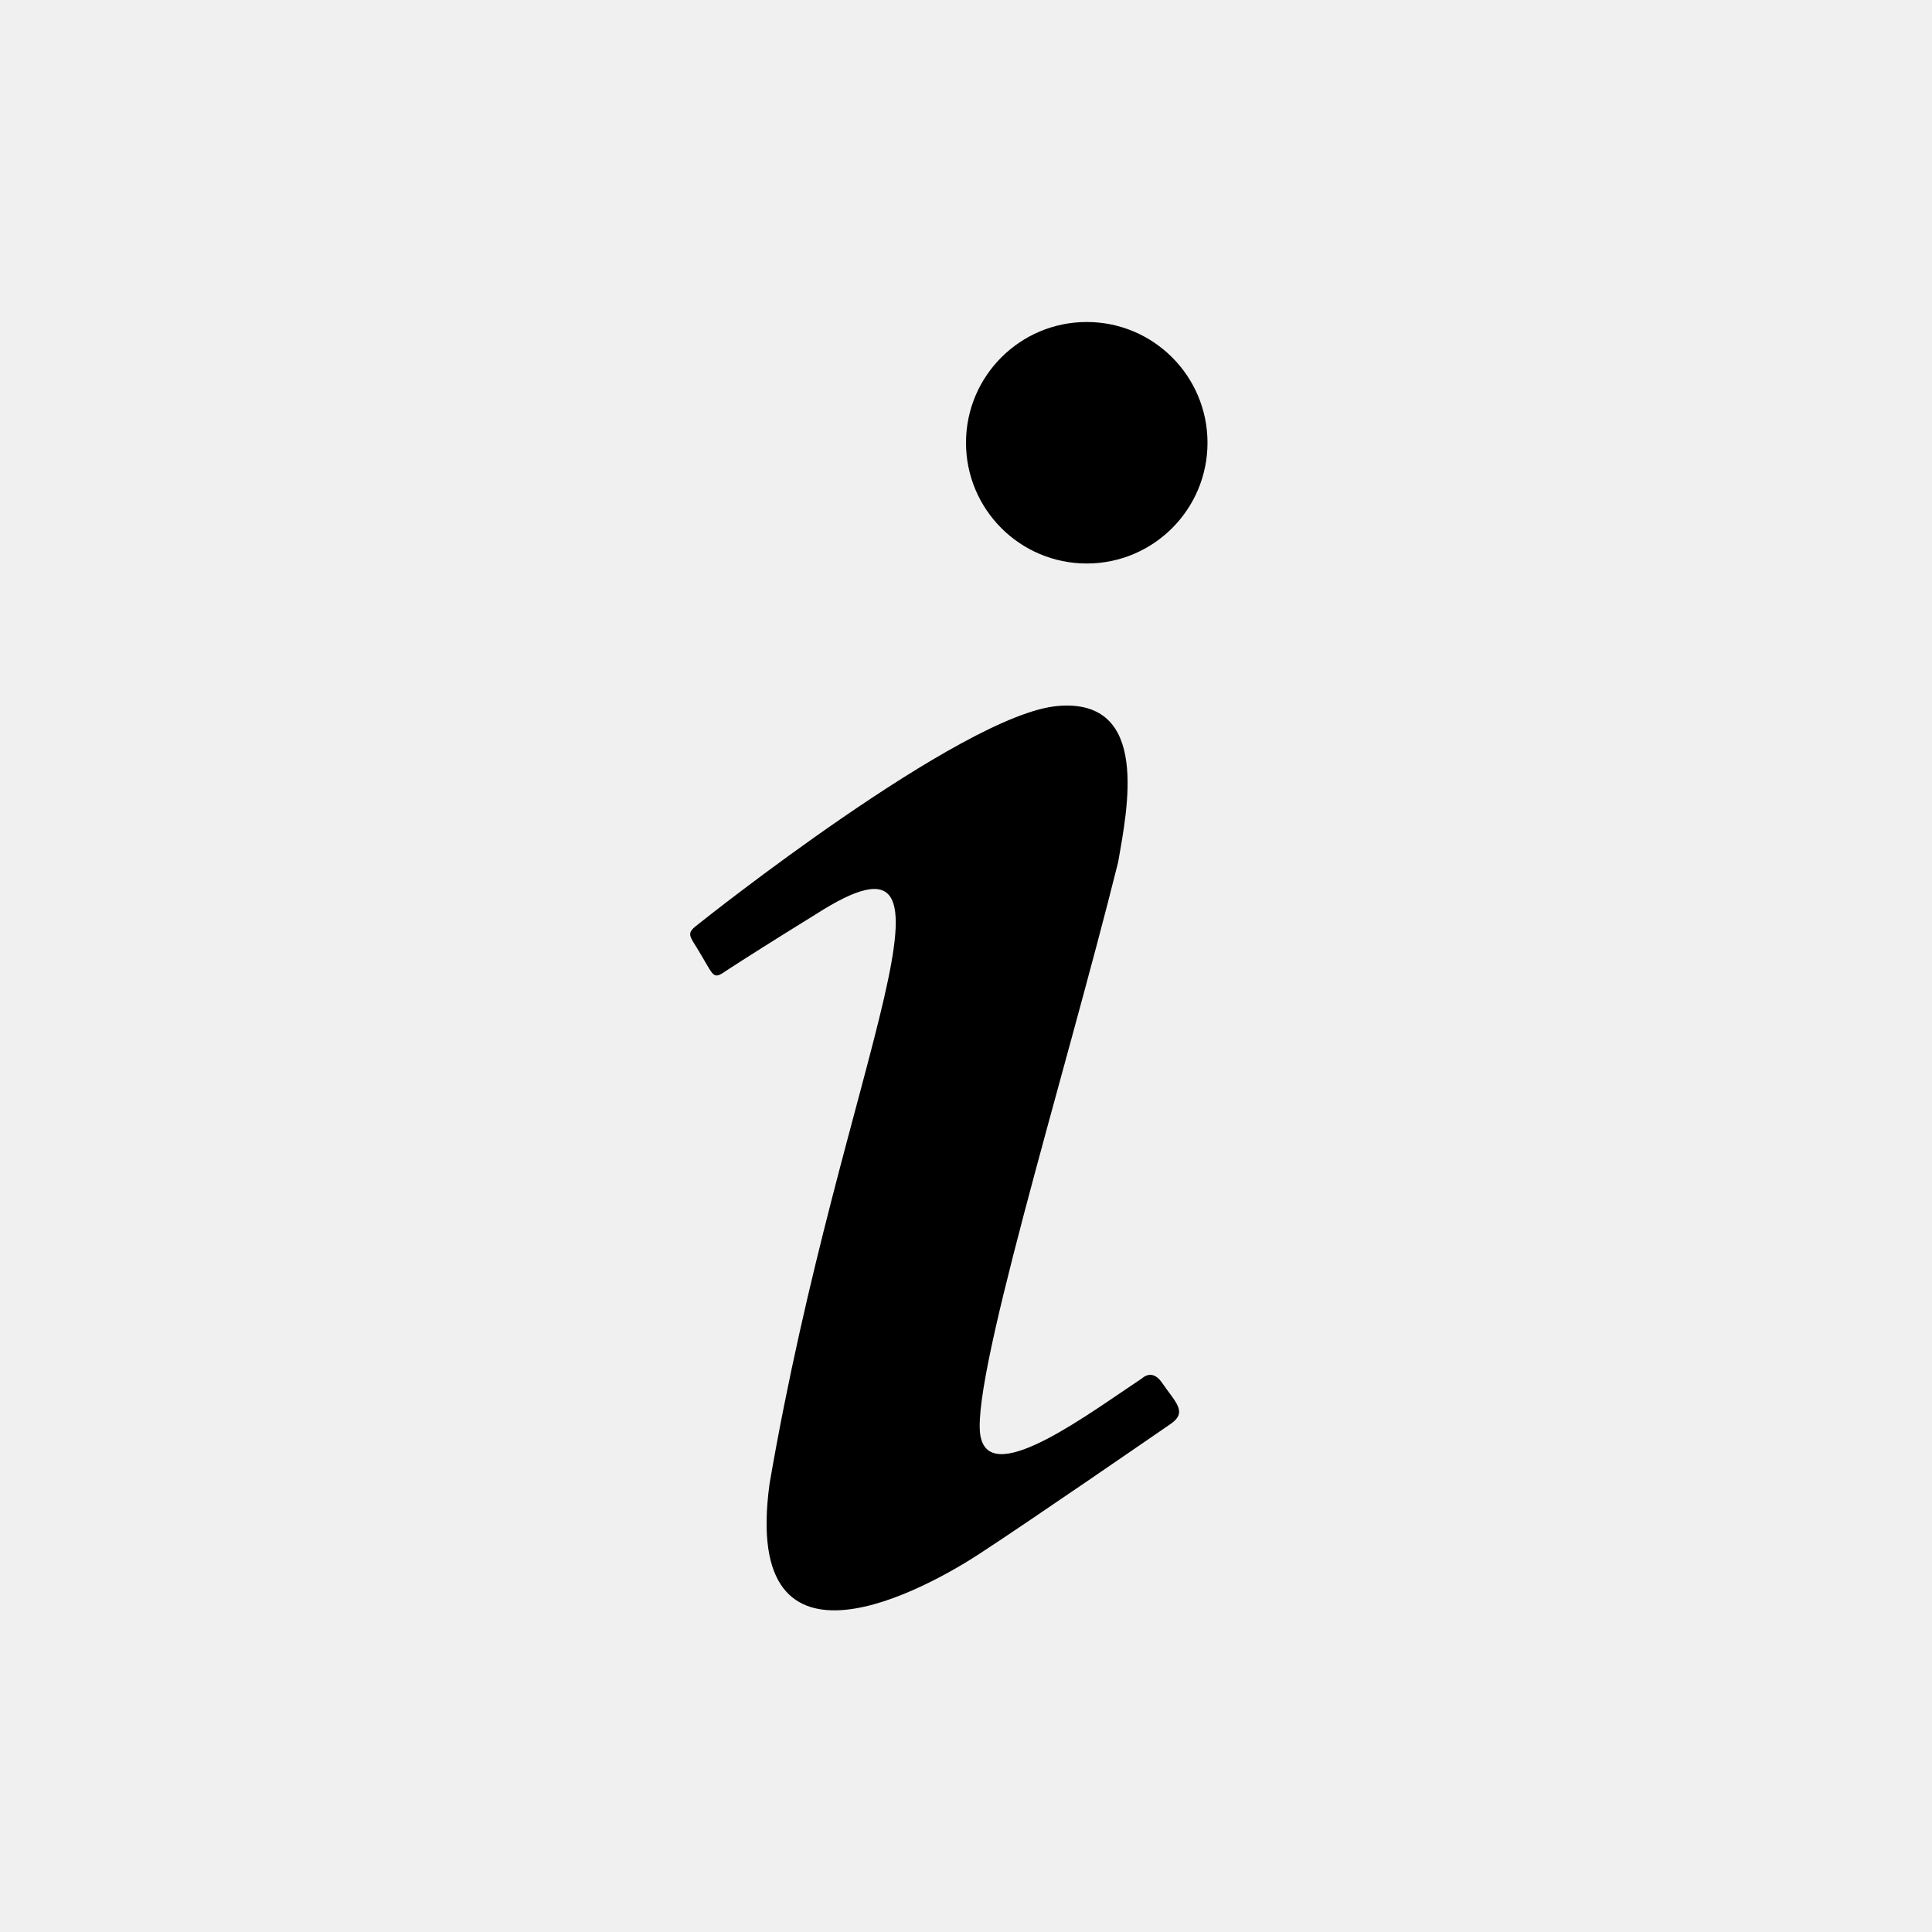
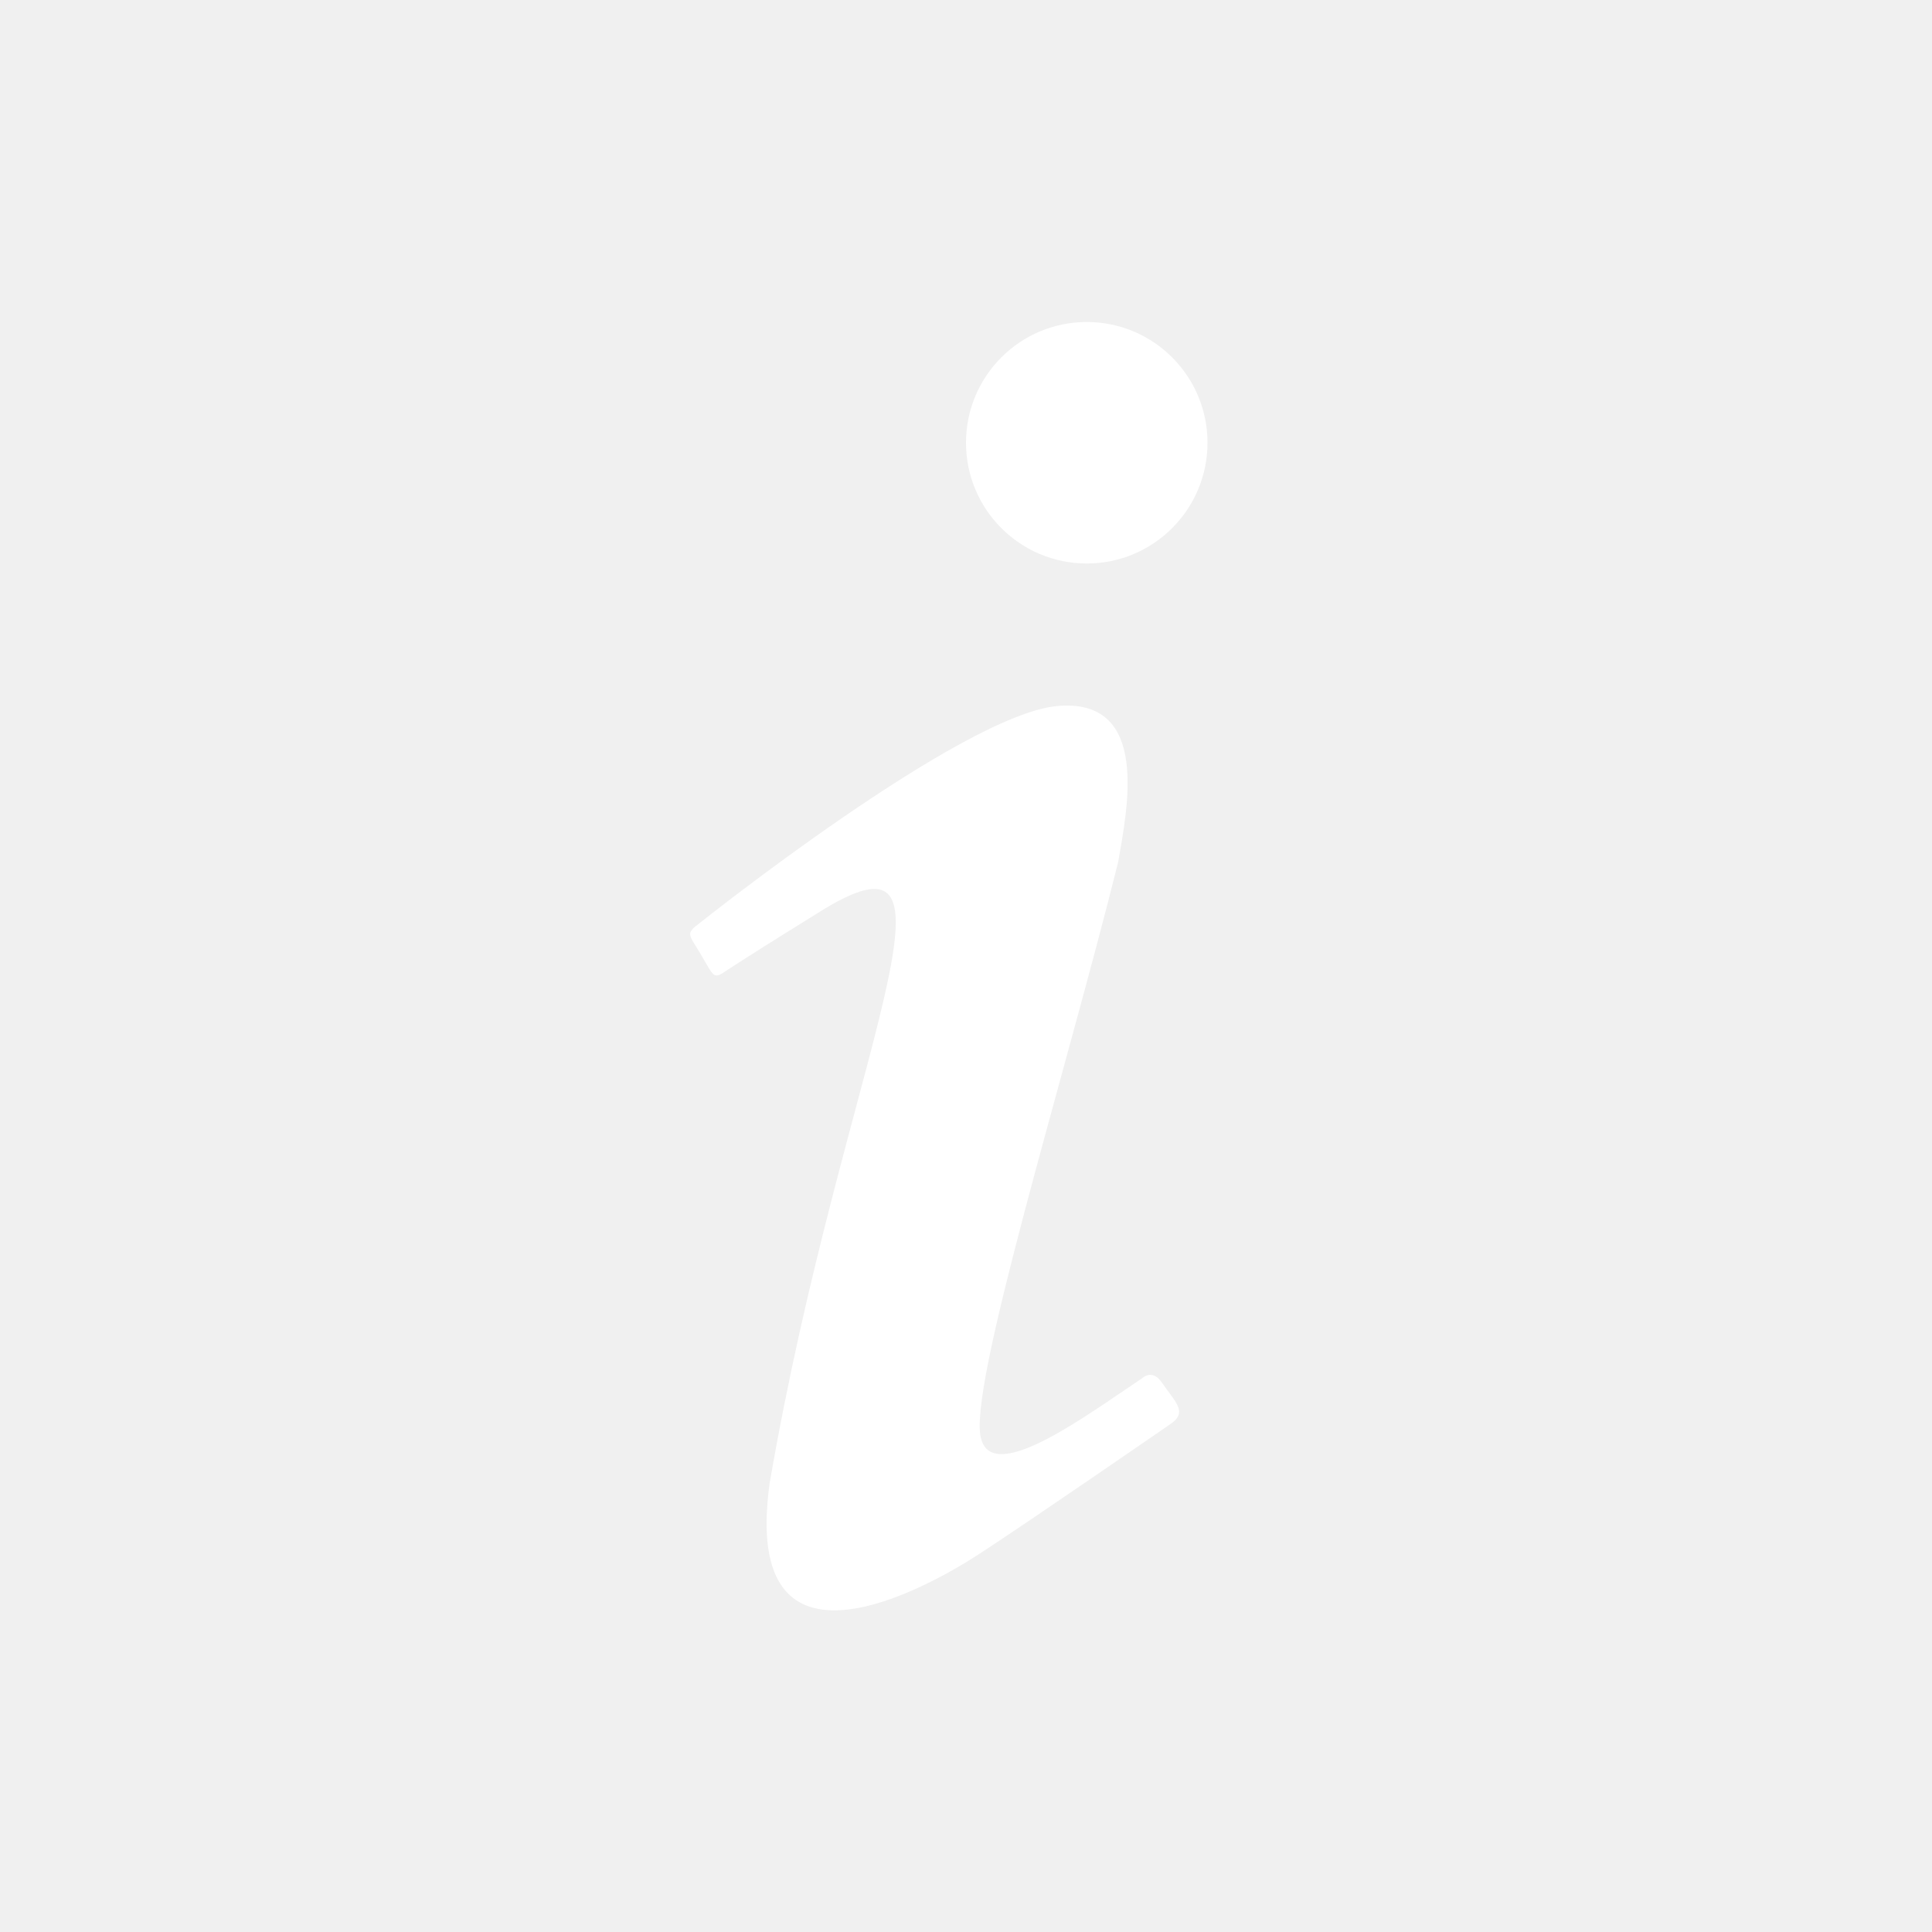
- <svg xmlns="http://www.w3.org/2000/svg" version="1.1" width="24" height="24" viewBox="0 0 24 24">
-   <path d="M13.5,4A1.5,1.5 0 0,0 12,5.5A1.5,1.5 0 0,0 13.5,7A1.5,1.5 0 0,0 15,5.5A1.5,1.5 0 0,0 13.5,4M13.14,8.77C11.95,8.87 8.7,11.46 8.7,11.46C8.5,11.61 8.56,11.6 8.72,11.88C8.88,12.15 8.86,12.17 9.05,12.04C9.25,11.91 9.58,11.7 10.13,11.36C12.25,10 10.47,13.14 9.56,18.43C9.2,21.05 11.56,19.7 12.17,19.3C12.77,18.91 14.38,17.8 14.54,17.69C14.76,17.54 14.6,17.42 14.43,17.17C14.31,17 14.19,17.12 14.19,17.12C13.54,17.55 12.35,18.45 12.19,17.88C12,17.31 13.22,13.4 13.89,10.71C14,10.07 14.3,8.67 13.14,8.77Z" />
+ <svg xmlns="http://www.w3.org/2000/svg" version="1.1" width="24" height="24" viewBox="0 0 24 24" id="svg1">
+   <defs id="defs1" />
+   <path d="M13.5,4A1.5,1.5 0 0,0 12,5.5A1.5,1.5 0 0,0 13.5,7A1.5,1.5 0 0,0 15,5.5A1.5,1.5 0 0,0 13.5,4M13.14,8.77C11.95,8.87 8.7,11.46 8.7,11.46C8.5,11.61 8.56,11.6 8.72,11.88C8.88,12.15 8.86,12.17 9.05,12.04C9.25,11.91 9.58,11.7 10.13,11.36C12.25,10 10.47,13.14 9.56,18.43C9.2,21.05 11.56,19.7 12.17,19.3C12.77,18.91 14.38,17.8 14.54,17.69C14.76,17.54 14.6,17.42 14.43,17.17C14.31,17 14.19,17.12 14.19,17.12C13.54,17.55 12.35,18.45 12.19,17.88C12,17.31 13.22,13.4 13.89,10.71C14,10.07 14.3,8.67 13.14,8.77Z" id="path1" style="fill:#ffffff" />
</svg>
